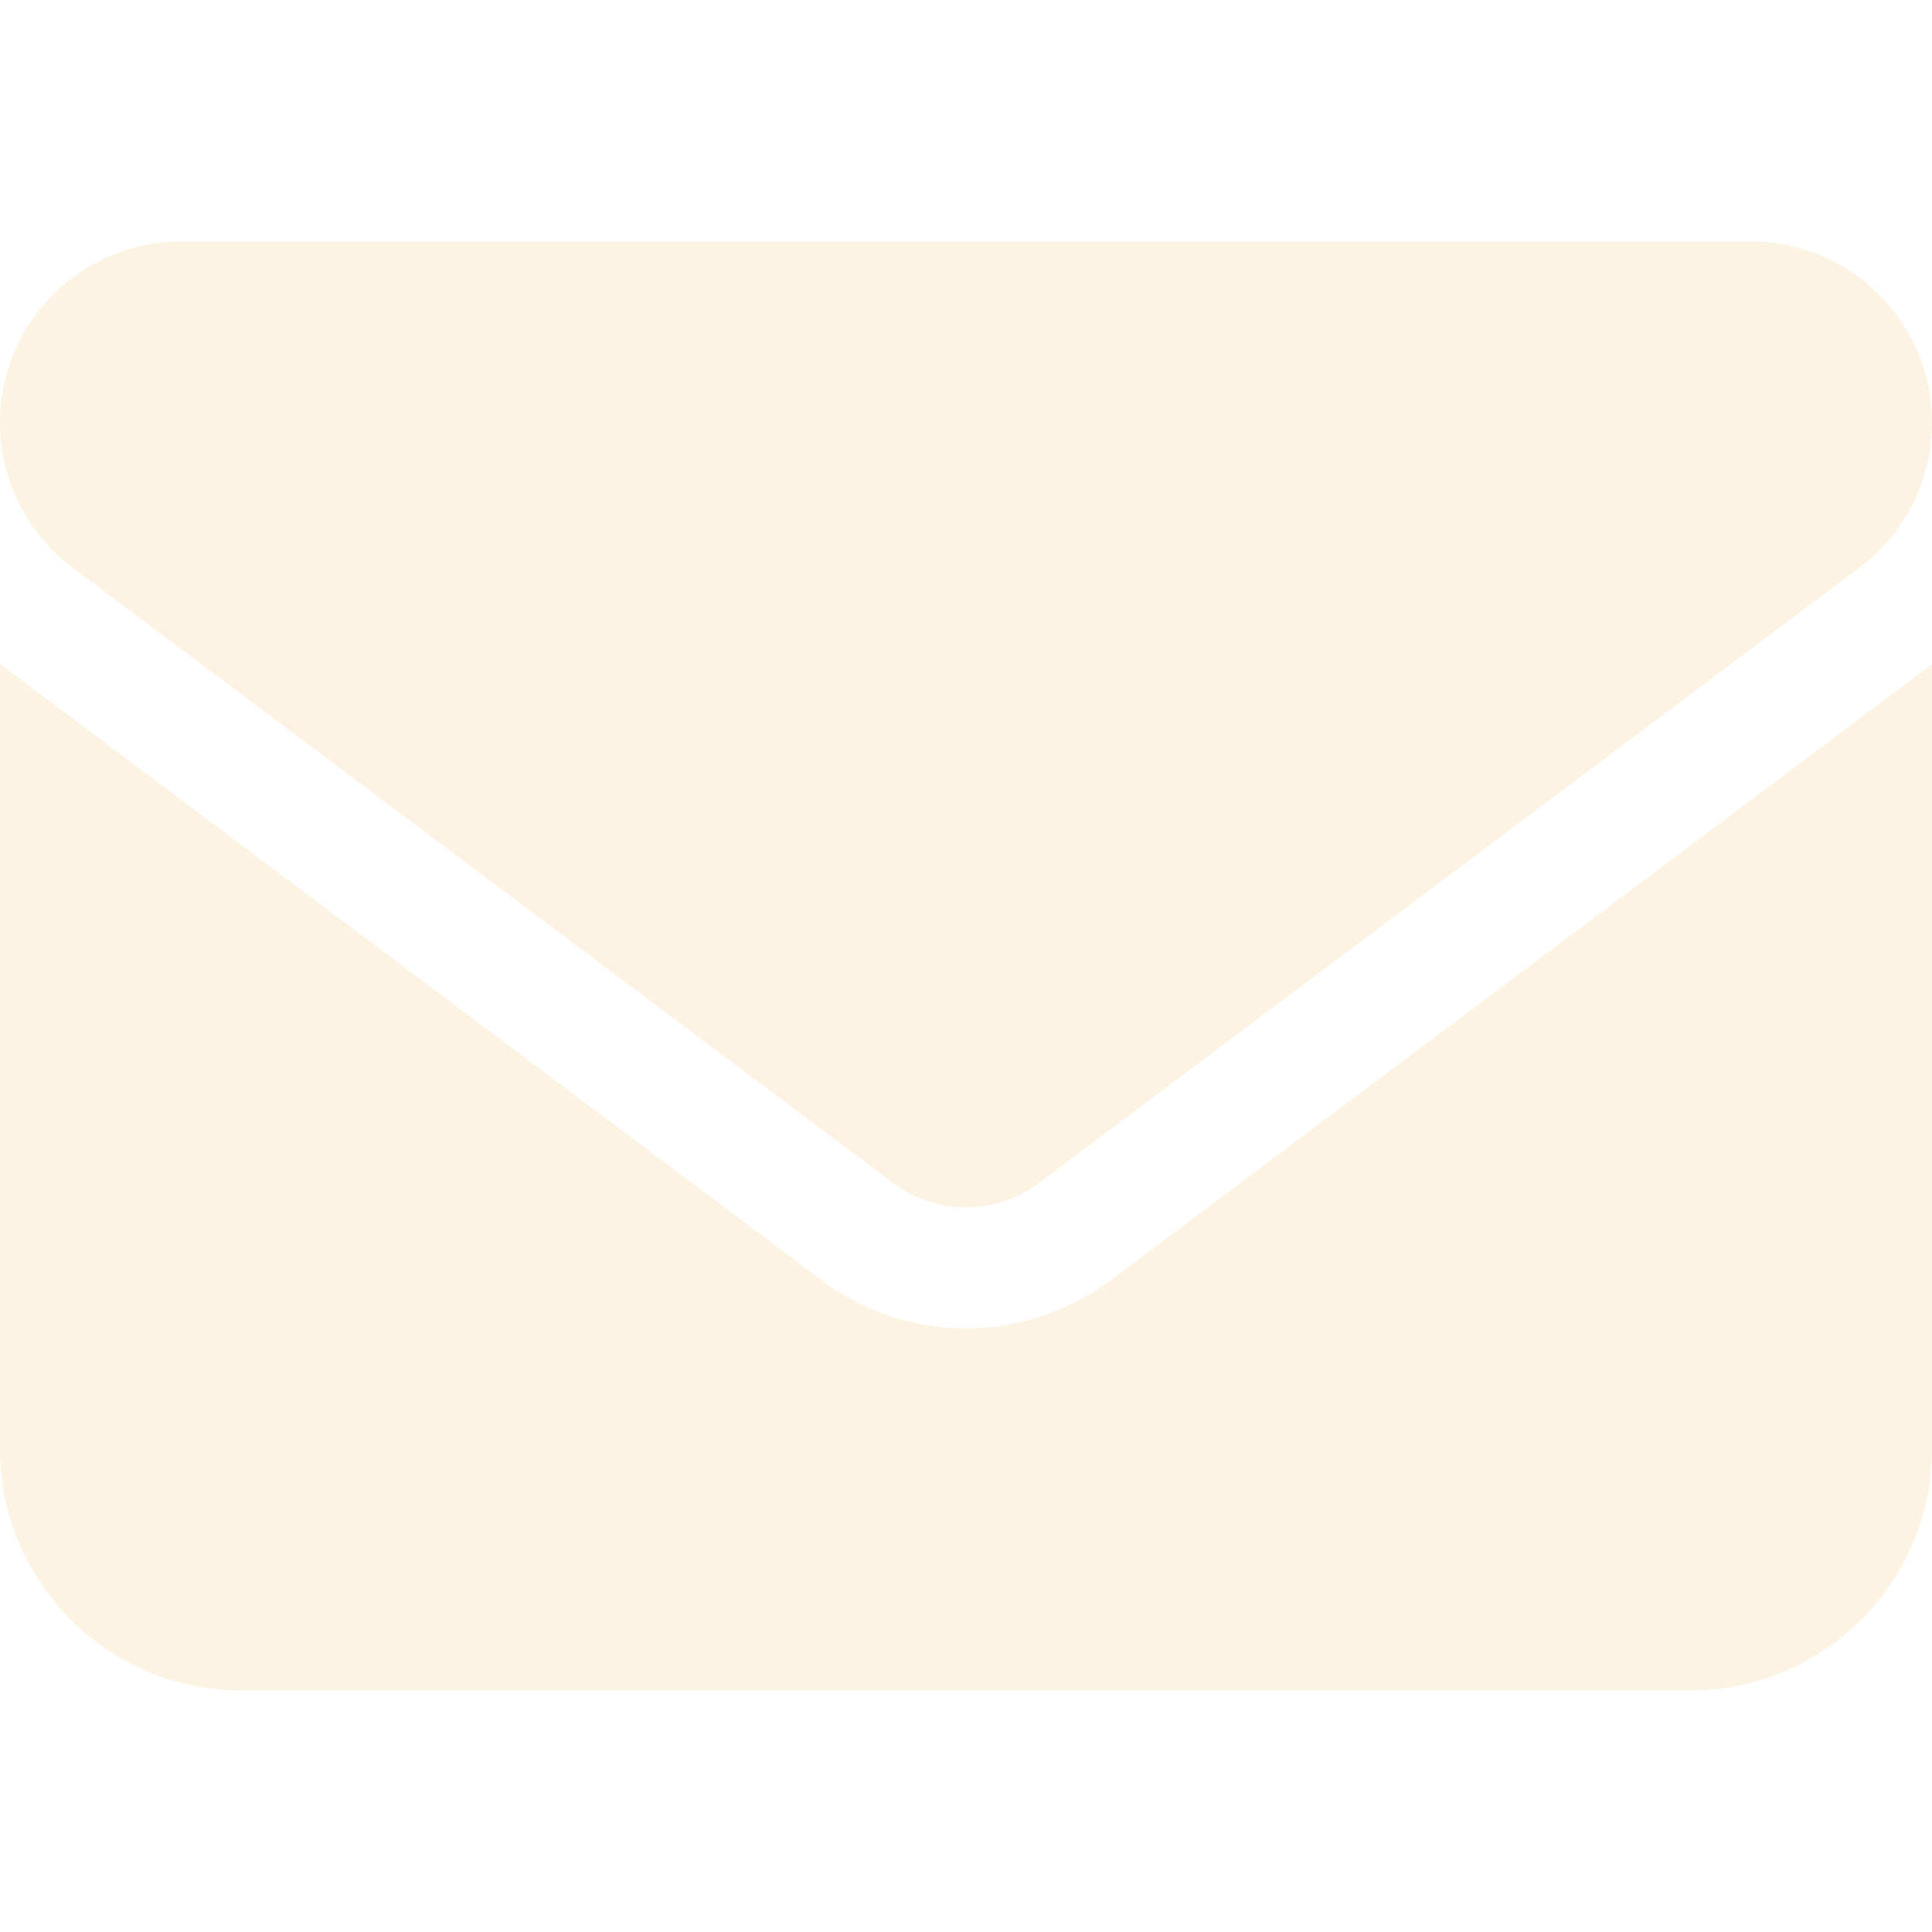
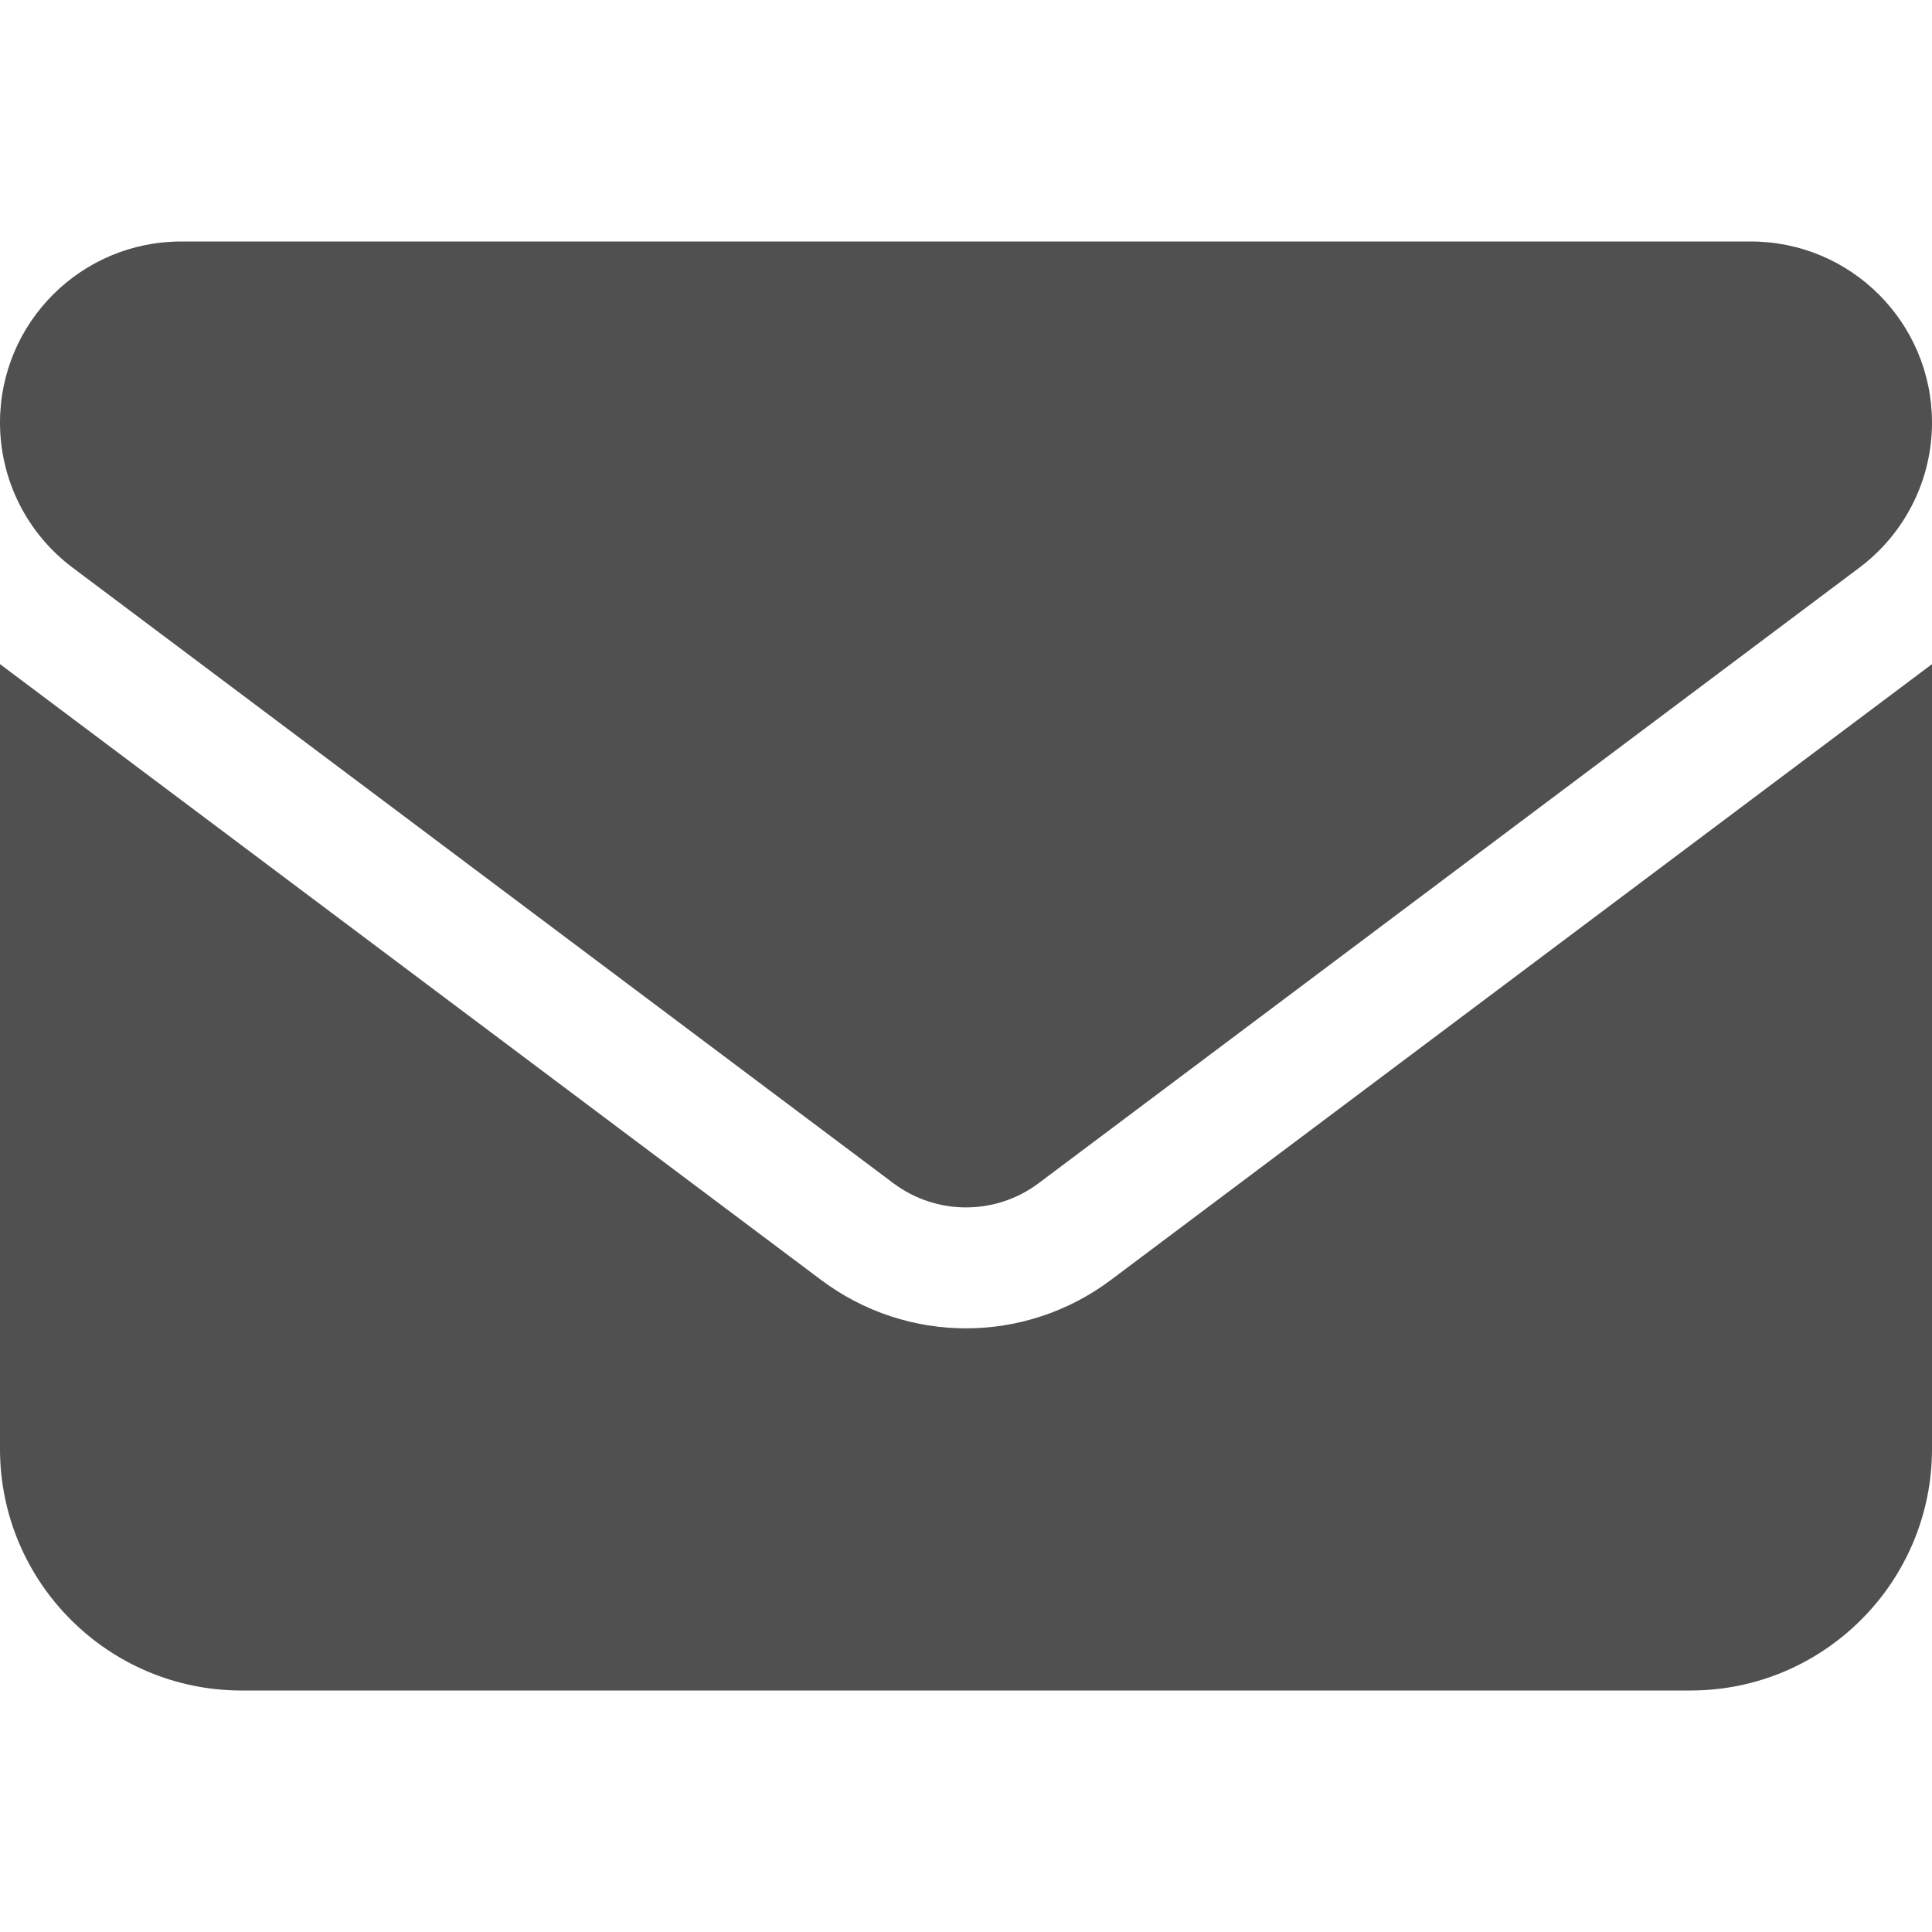
<svg xmlns="http://www.w3.org/2000/svg" viewBox="0 0 512 512">
-   <path fill="#fcf3e3" d="M48 64C21.5 64 0 85.5 0 112c0 15.1 7.1 29.3 19.2 38.4L236.8 313.6c11.4 8.5 27 8.5 38.4 0L492.8 150.4c12.1-9.1 19.2-23.3 19.2-38.4c0-26.5-21.5-48-48-48L48 64zM0 176L0 384c0 35.3 28.7 64 64 64l384 0c35.3 0 64-28.7 64-64l0-208L294.4 339.2c-22.8 17.1-54 17.1-76.8 0L0 176z" />
+   <path fill="#505050" d="M48 64C21.5 64 0 85.5 0 112c0 15.1 7.1 29.3 19.2 38.4L236.8 313.6c11.4 8.5 27 8.5 38.4 0L492.8 150.4c12.1-9.1 19.2-23.3 19.2-38.4c0-26.5-21.5-48-48-48L48 64zM0 176L0 384c0 35.3 28.7 64 64 64l384 0c35.3 0 64-28.7 64-64l0-208L294.4 339.2c-22.8 17.1-54 17.1-76.8 0L0 176z" />
</svg>
